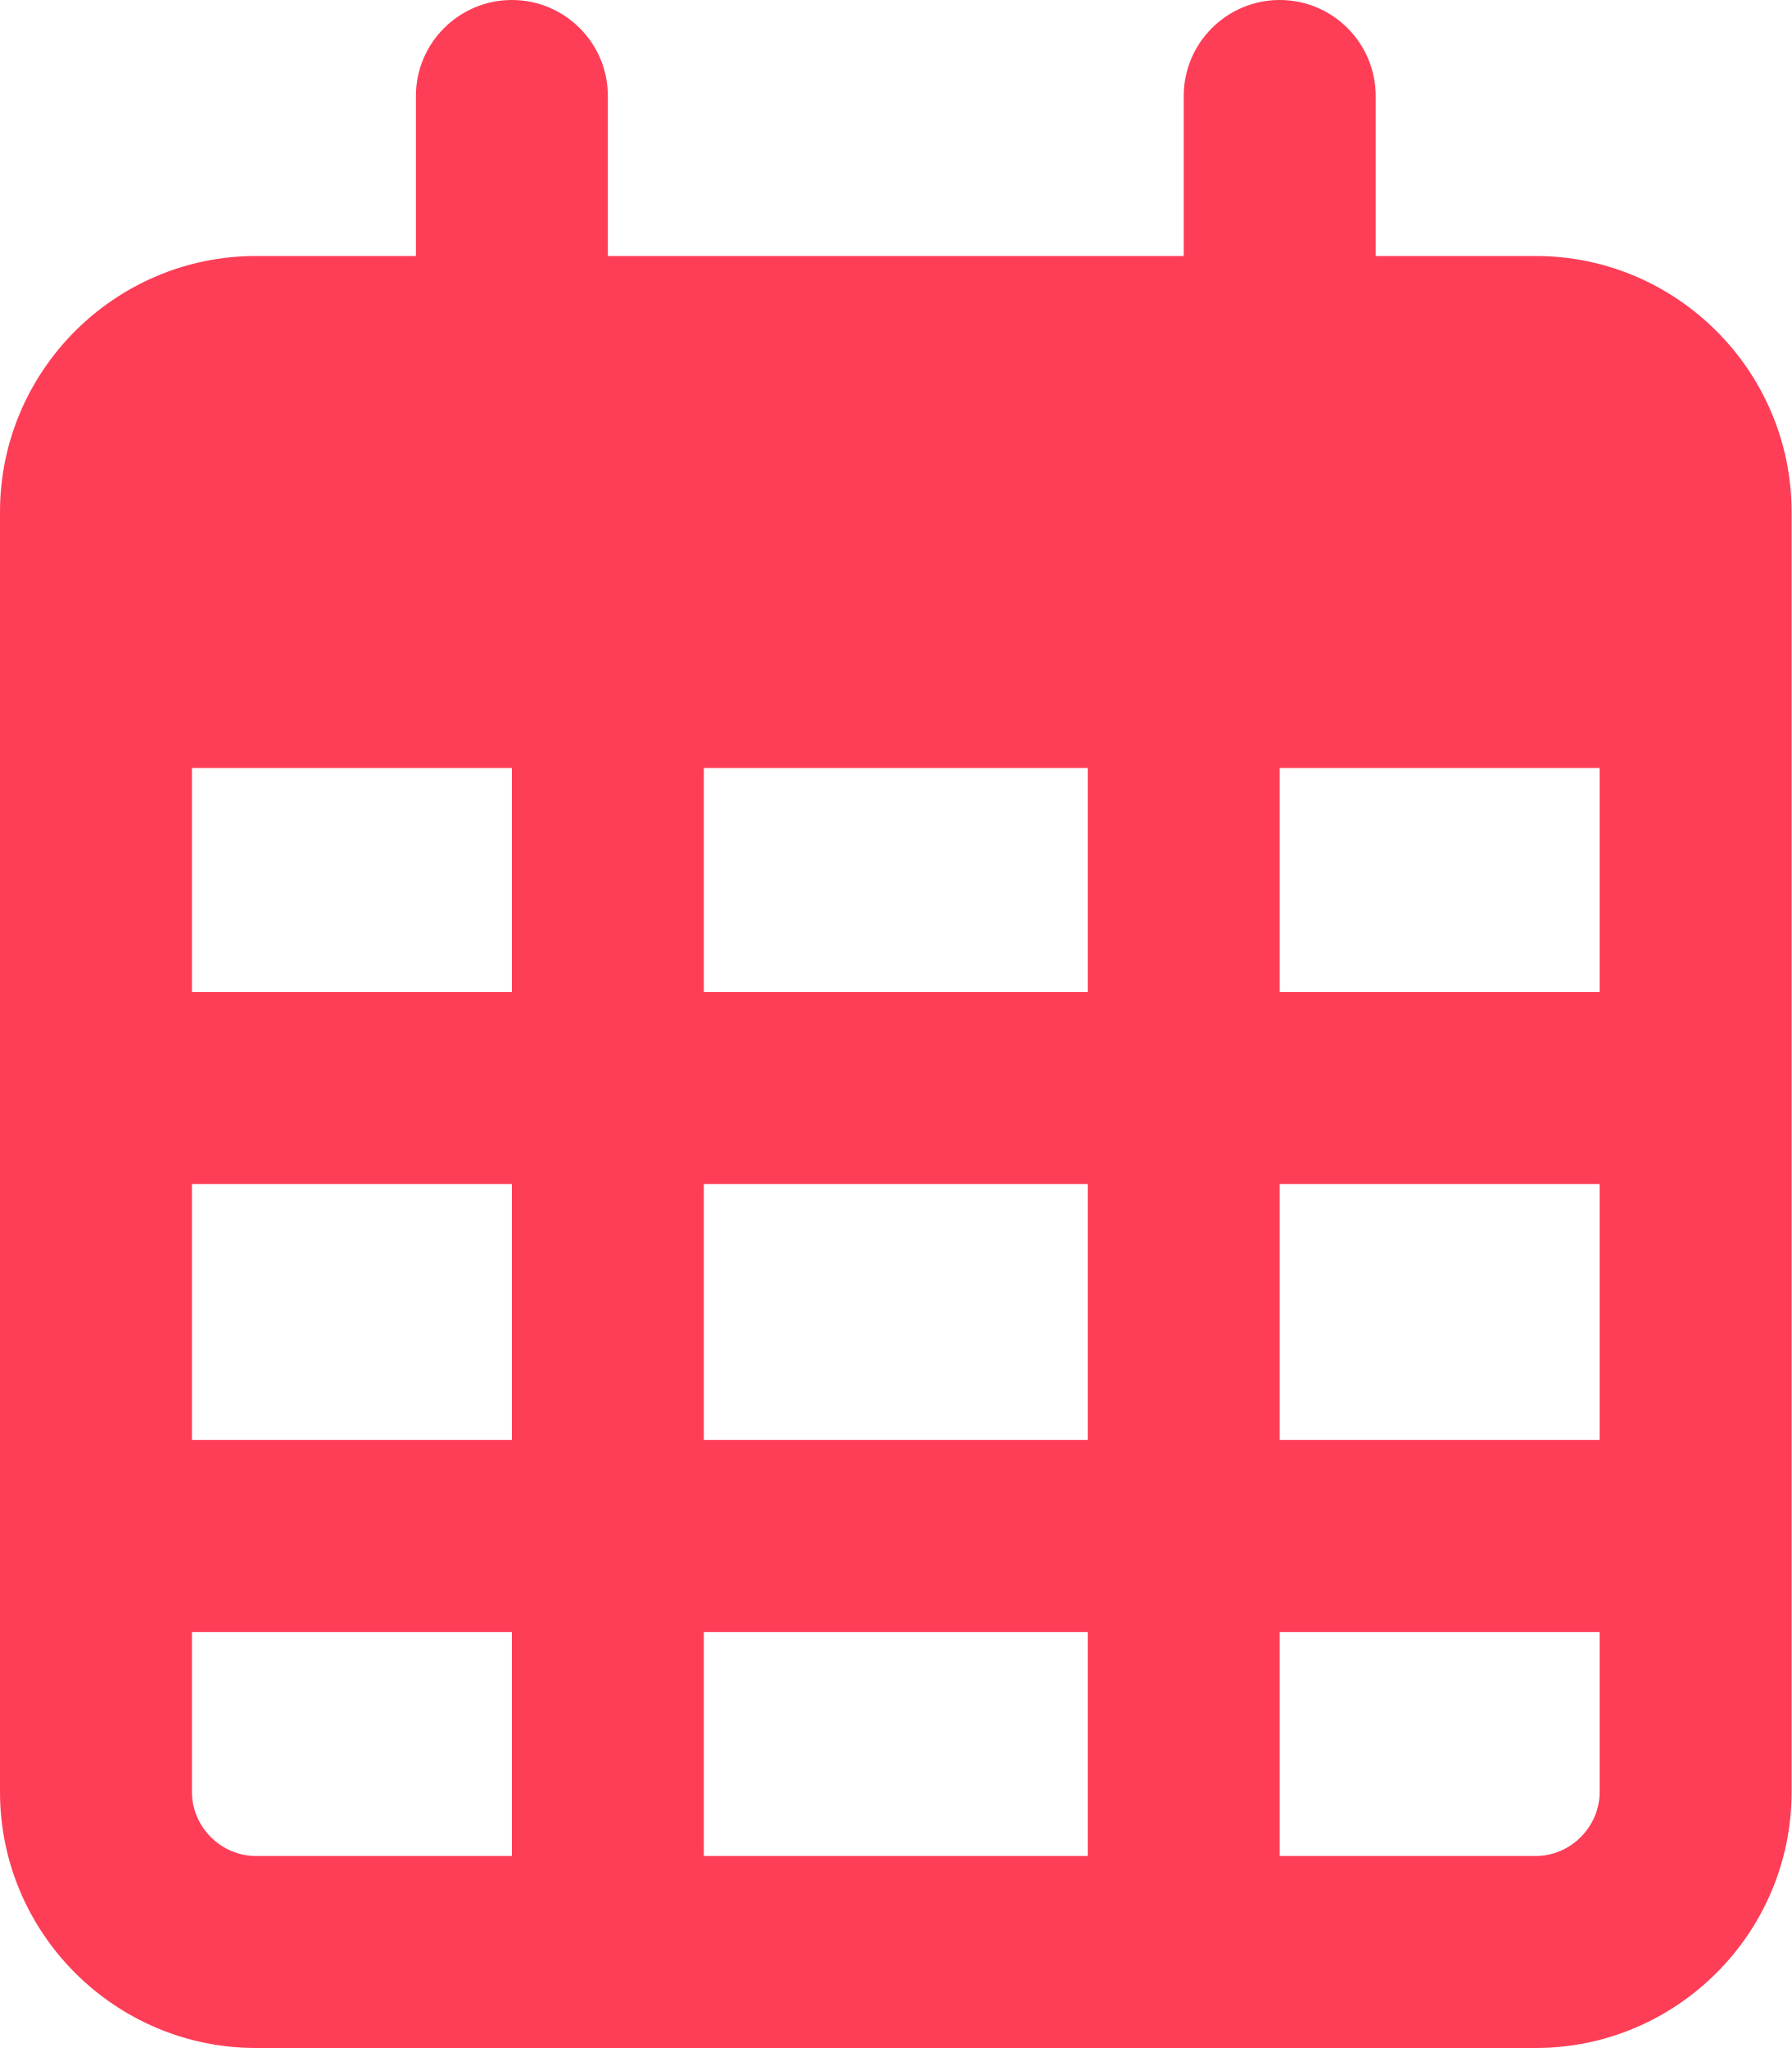
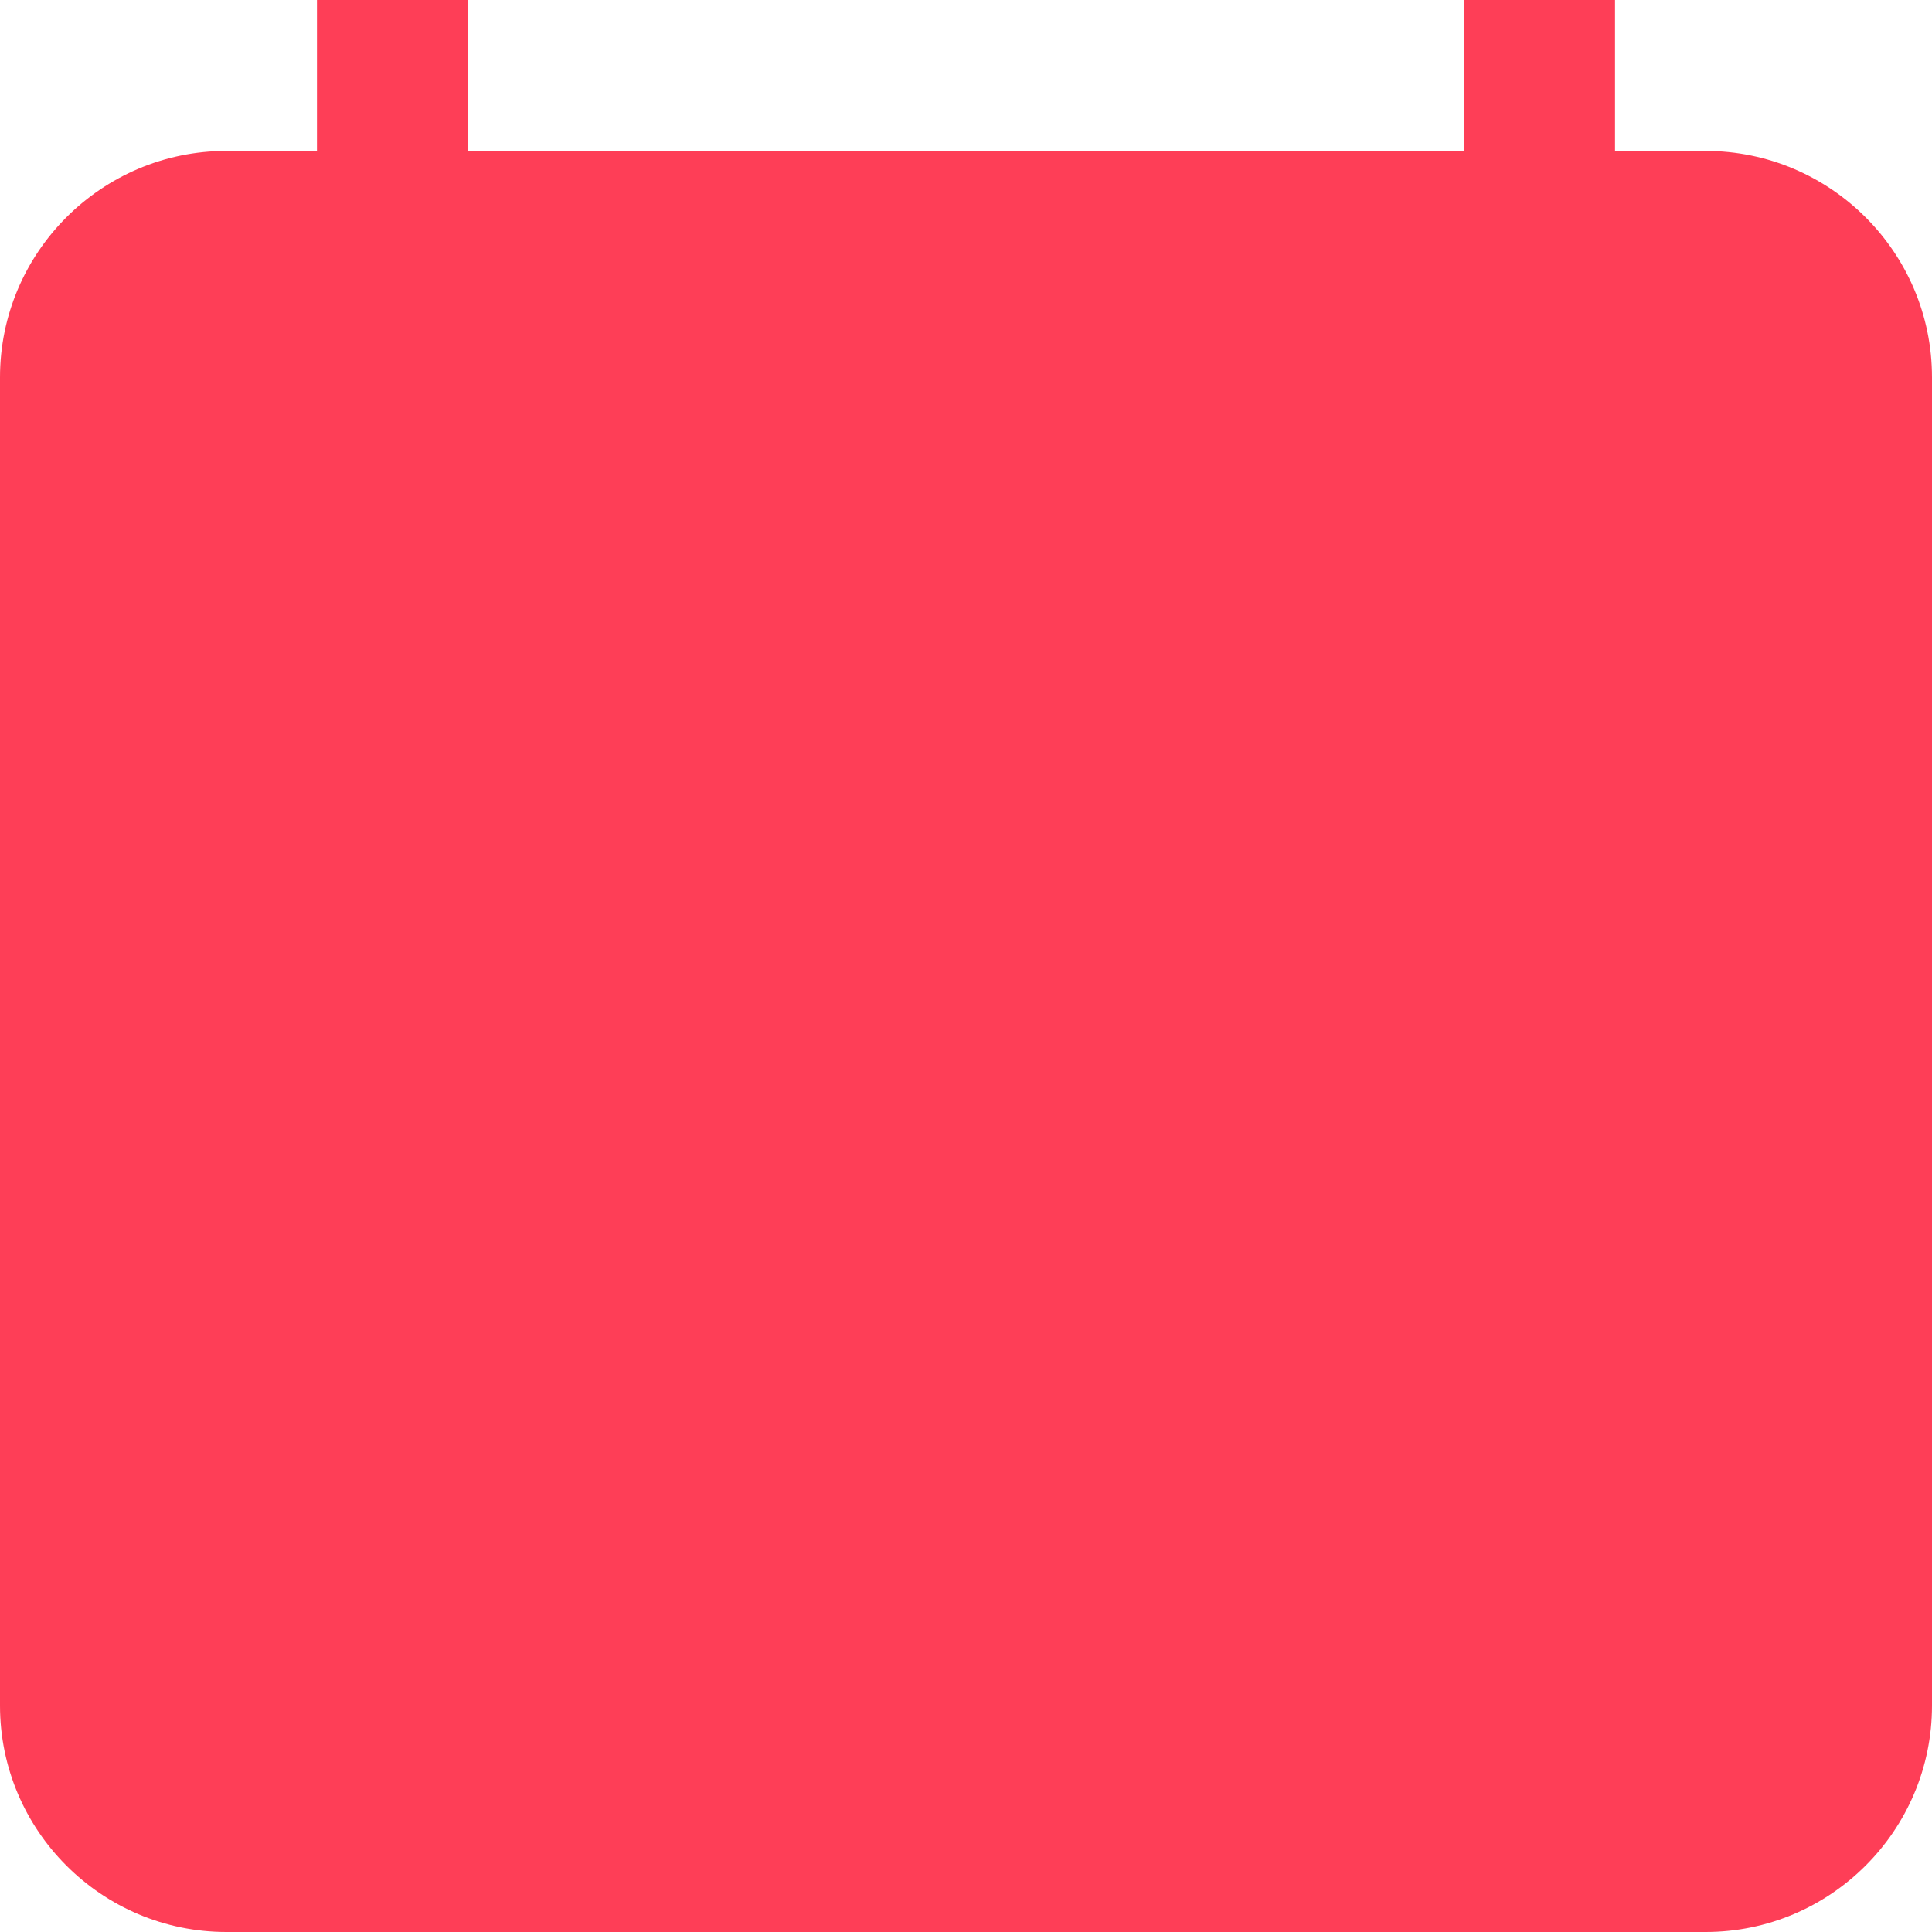
- <svg xmlns="http://www.w3.org/2000/svg" width="14px" height="16px" viewBox="0 0 14 16" version="1.1">
-   <g id="surface1">
-     <path style=" stroke:none;fill-rule:nonzero;fill:#FE3E57;fill-opacity:1;" d="M 4.75 0.75 C 4.75 0.336 4.414 0 4 0 C 3.586 0 3.25 0.336 3.25 0.75 L 3.25 2 L 2 2 C 0.898 2 0 2.898 0 4 L 0 14 C 0 15.102 0.898 16 2 16 L 12 16 C 13.102 16 14 15.102 14 14 L 14 4 C 14 2.898 13.102 2 12 2 L 10.75 2 L 10.75 0.75 C 10.75 0.336 10.414 0 10 0 C 9.586 0 9.25 0.336 9.25 0.75 L 9.25 2 L 4.75 2 Z M 1.5 6 L 4 6 L 4 7.75 L 1.5 7.75 Z M 1.5 9.25 L 4 9.25 L 4 11.25 L 1.5 11.25 Z M 5.5 9.25 L 8.5 9.25 L 8.5 11.25 L 5.5 11.25 Z M 10 9.25 L 12.5 9.25 L 12.5 11.25 L 10 11.25 Z M 12.5 7.75 L 10 7.75 L 10 6 L 12.5 6 Z M 12.5 12.75 L 12.5 14 C 12.5 14.273 12.273 14.5 12 14.5 L 10 14.5 L 10 12.75 Z M 8.5 12.75 L 8.5 14.5 L 5.5 14.5 L 5.5 12.75 Z M 4 12.75 L 4 14.5 L 2 14.5 C 1.727 14.5 1.5 14.273 1.5 14 L 1.5 12.75 Z M 8.5 7.75 L 5.5 7.75 L 5.5 6 L 8.5 6 Z M 8.5 7.75 " />
-   </g>
+ <svg xmlns="http://www.w3.org/2000/svg" width="16" height="16" viewBox="0 0 16 16">
+   <path id="Calender" fill="#fe3e57" fill-rule="evenodd" stroke="none" d="M 1.875 16 C 0.841 16 0 15.159 0 14.125 L 0 3.125 C 0 2.091 0.841 1.25 1.875 1.25 L 2.625 1.25 L 2.625 0 L 3.875 0 L 3.875 1.25 L 12.125 1.25 L 12.125 0 L 13.375 0 L 13.375 1.25 L 14.125 1.25 C 15.159 1.25 16 2.091 16 3.125 L 16 14.125 C 16 15.159 15.159 16 14.125 16 L 1.875 16 Z" />
</svg>
